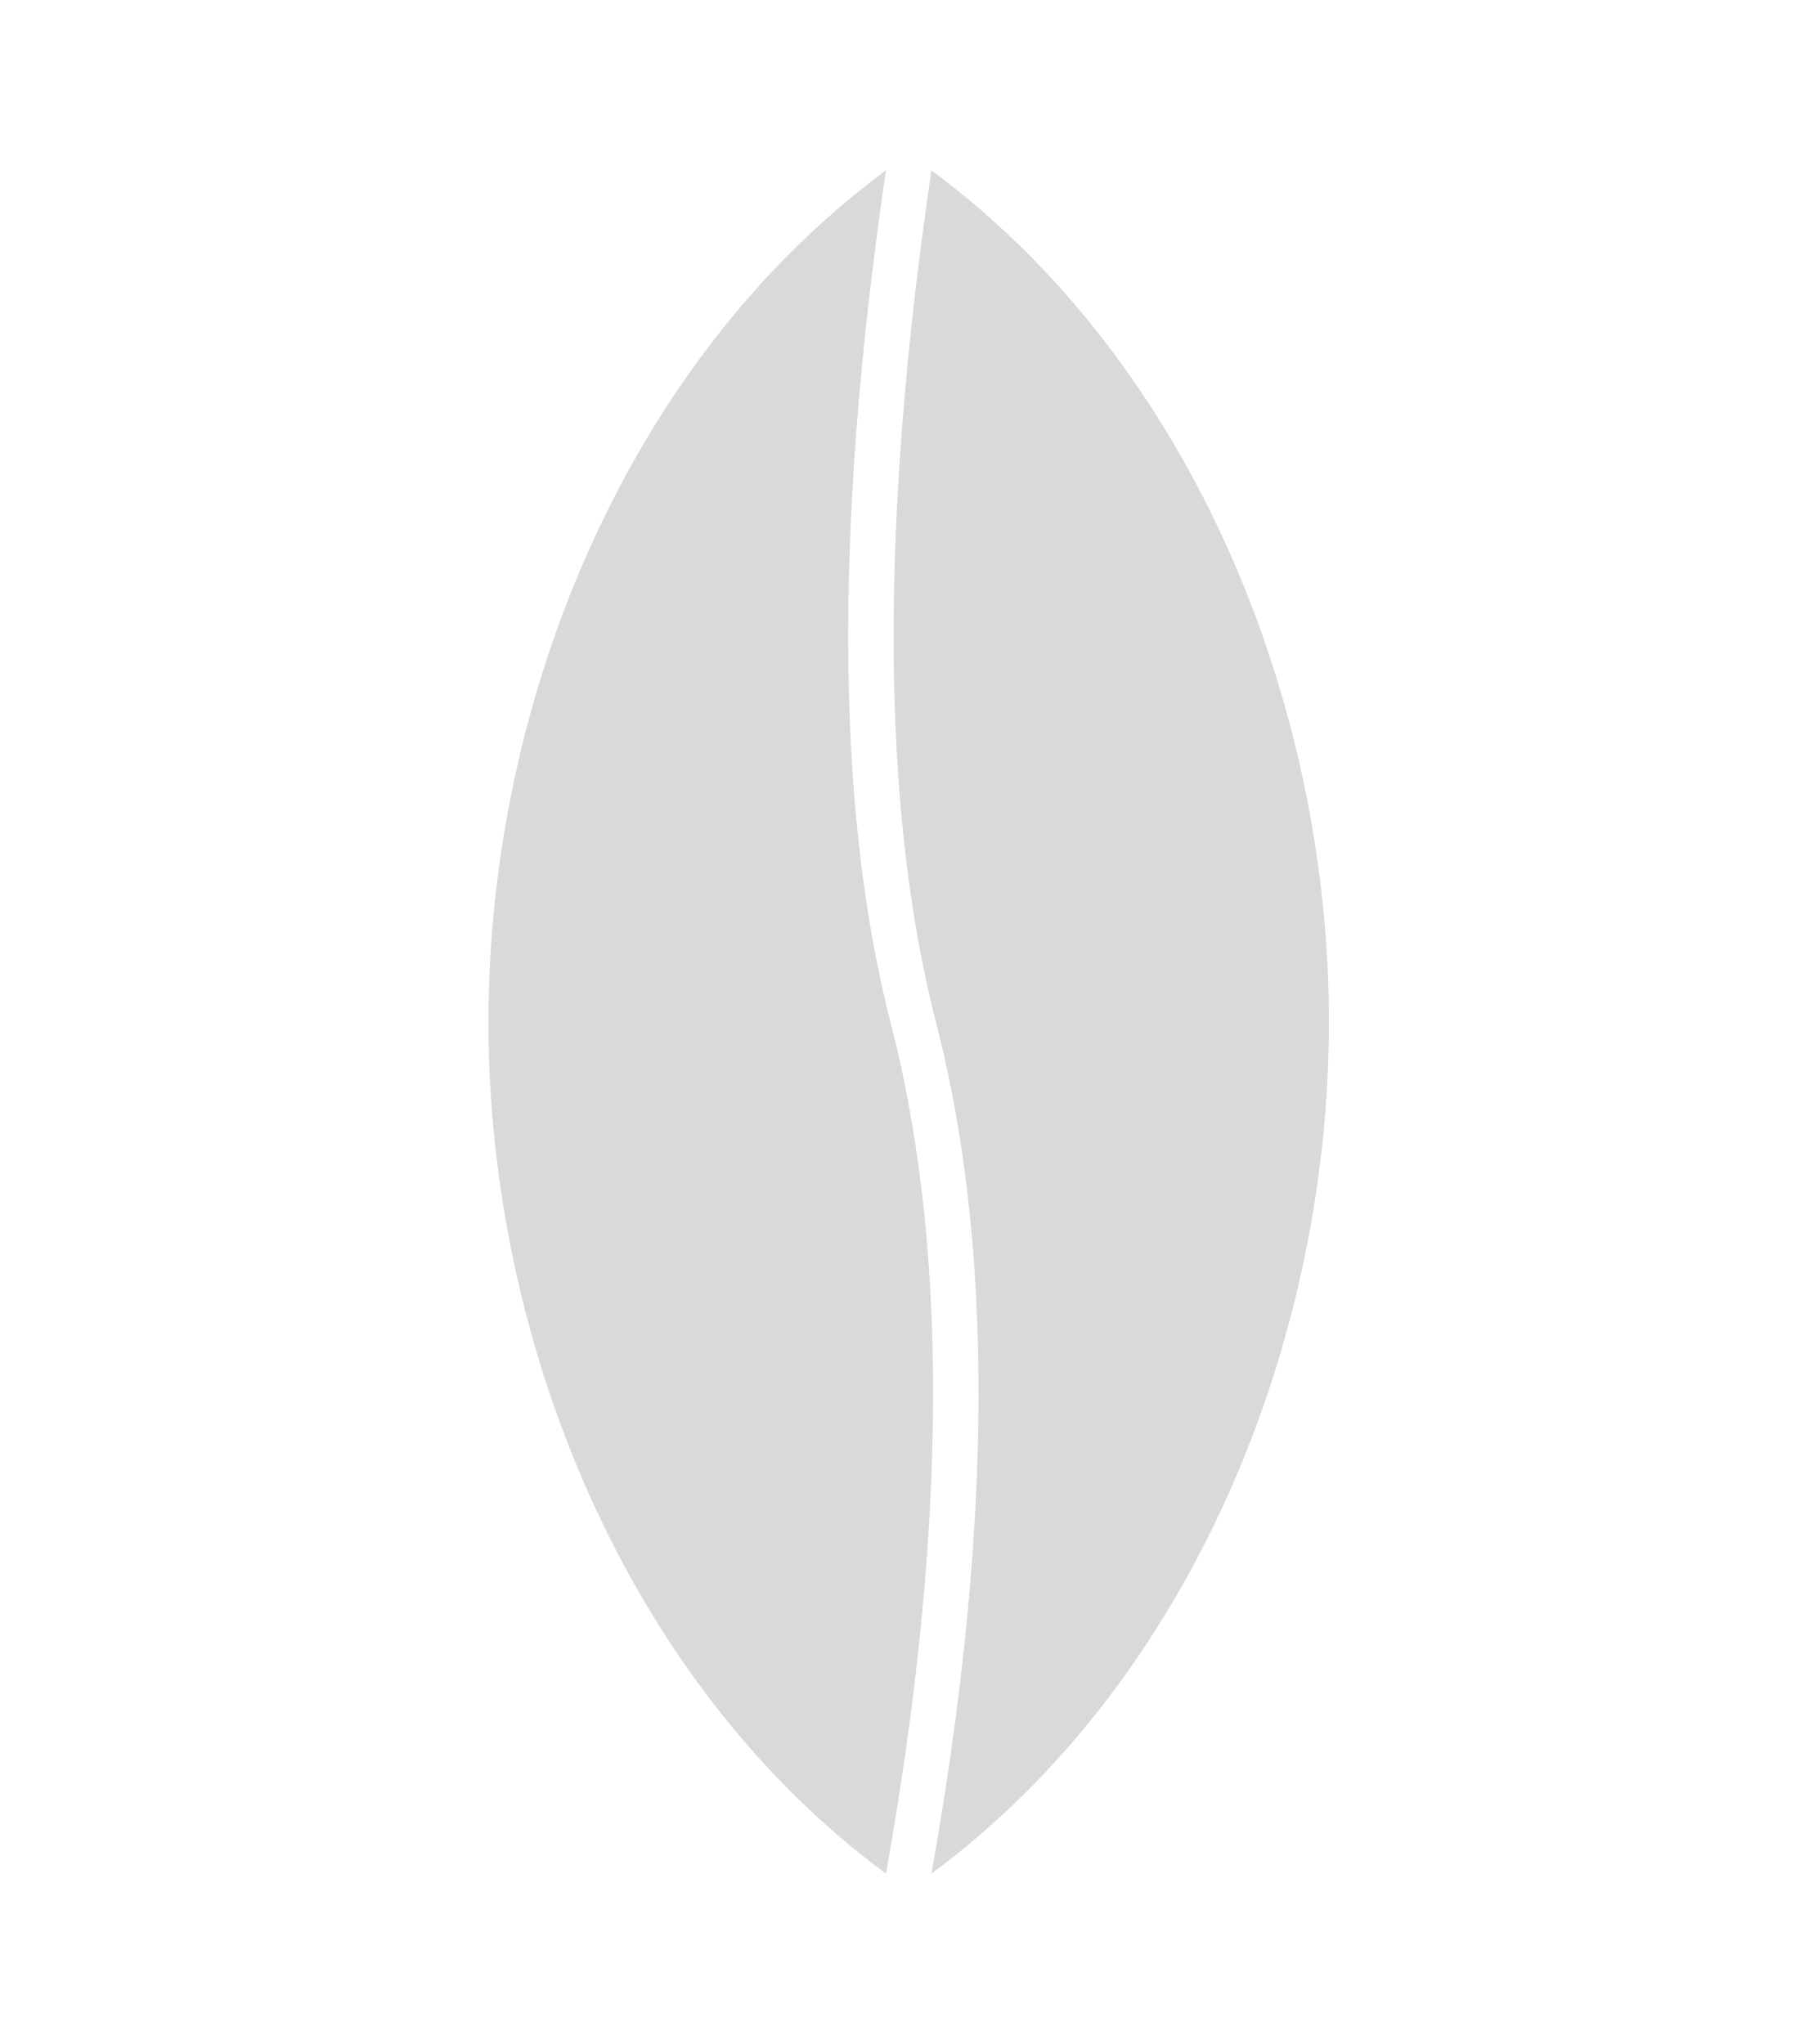
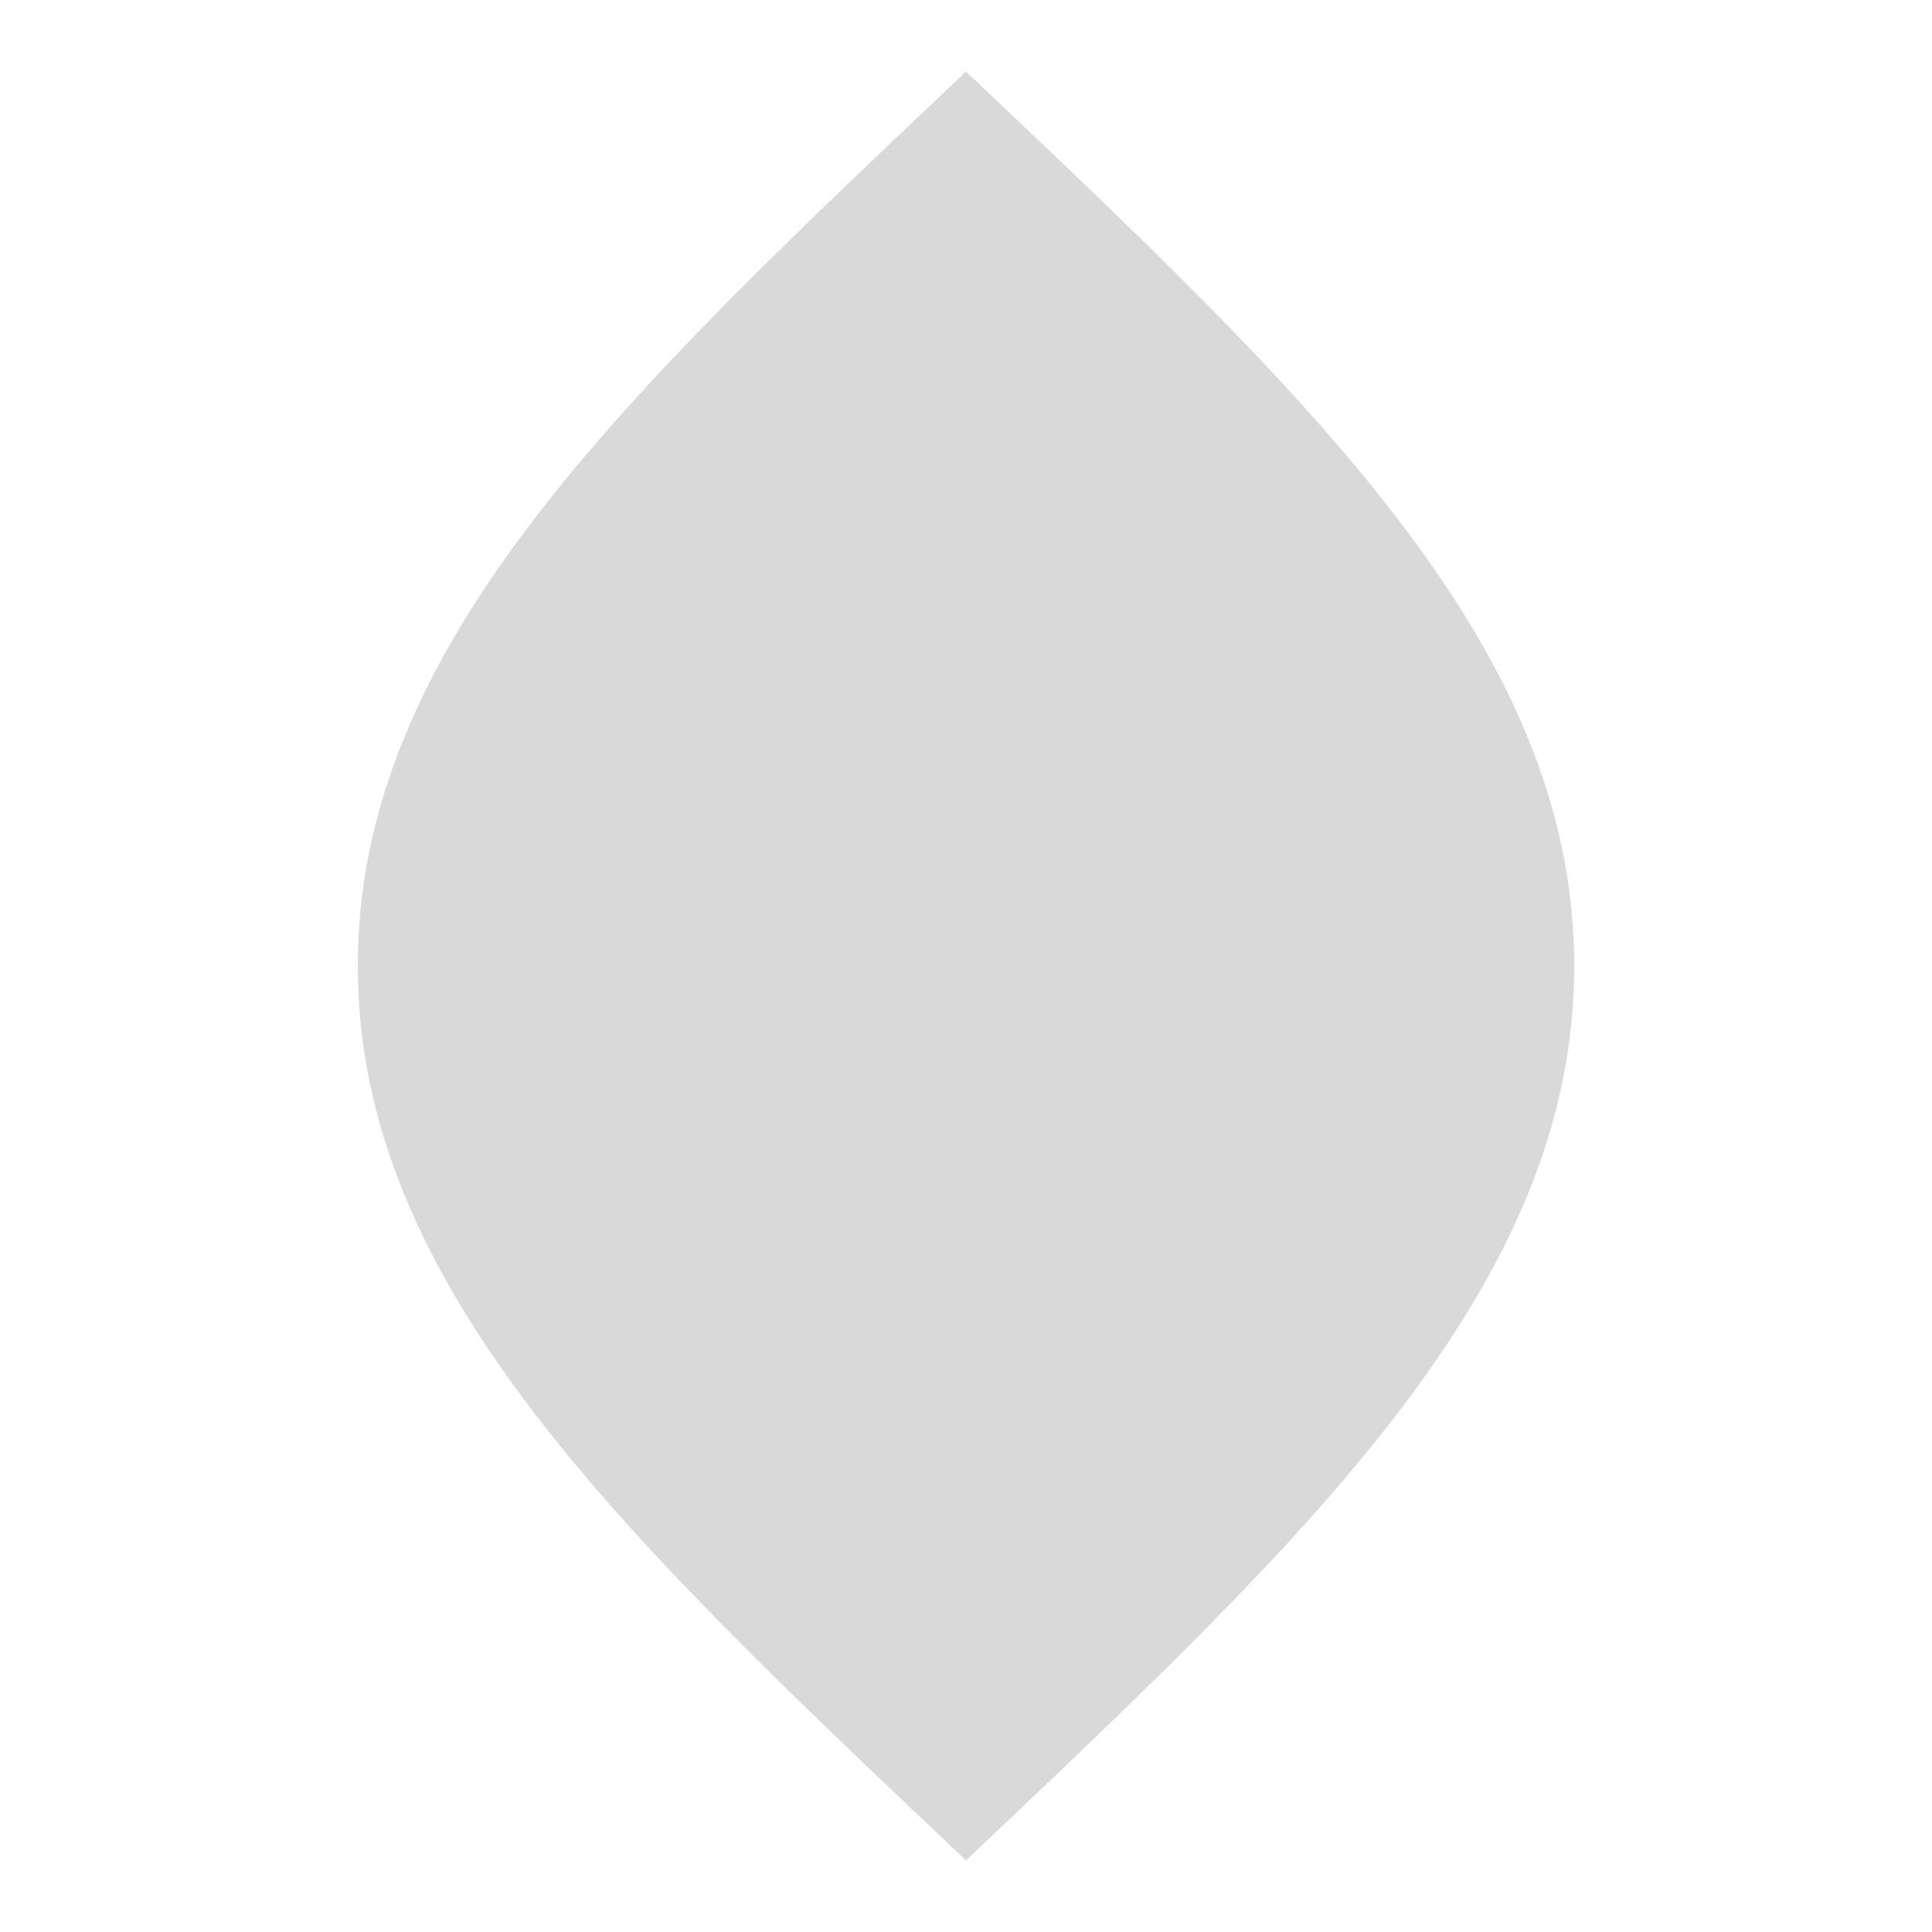
- <svg xmlns="http://www.w3.org/2000/svg" width="800" height="900" viewBox="0 0 800 900" fill="none">
-   <path d="M 390 75             C 275 160, 215 310, 215 450             C 215 590, 275 740, 390 825             C 424 635, 410 520, 392 450             C 374 380, 362 265, 390 75 Z" fill="#D9D9D9" />
-   <path d="M 410 75             C 382 265, 394 380, 412 450             C 430 520, 444 635, 410 825             C 525 740, 585 590, 585 450             C 585 310, 525 160, 410 75 Z" fill="#D9D9D9" />
+ <svg xmlns="http://www.w3.org/2000/svg" width="540" height="540" viewBox="0 0 540 540" fill="none">
+   <path d="M 270 20 C 365 110, 440 180, 440 270 C 440 360, 365 430, 270 520 C 175 430, 100 360, 100 270 C 100 180, 175 110, 270 20 Z" fill="#D9D9D9" />
</svg>
